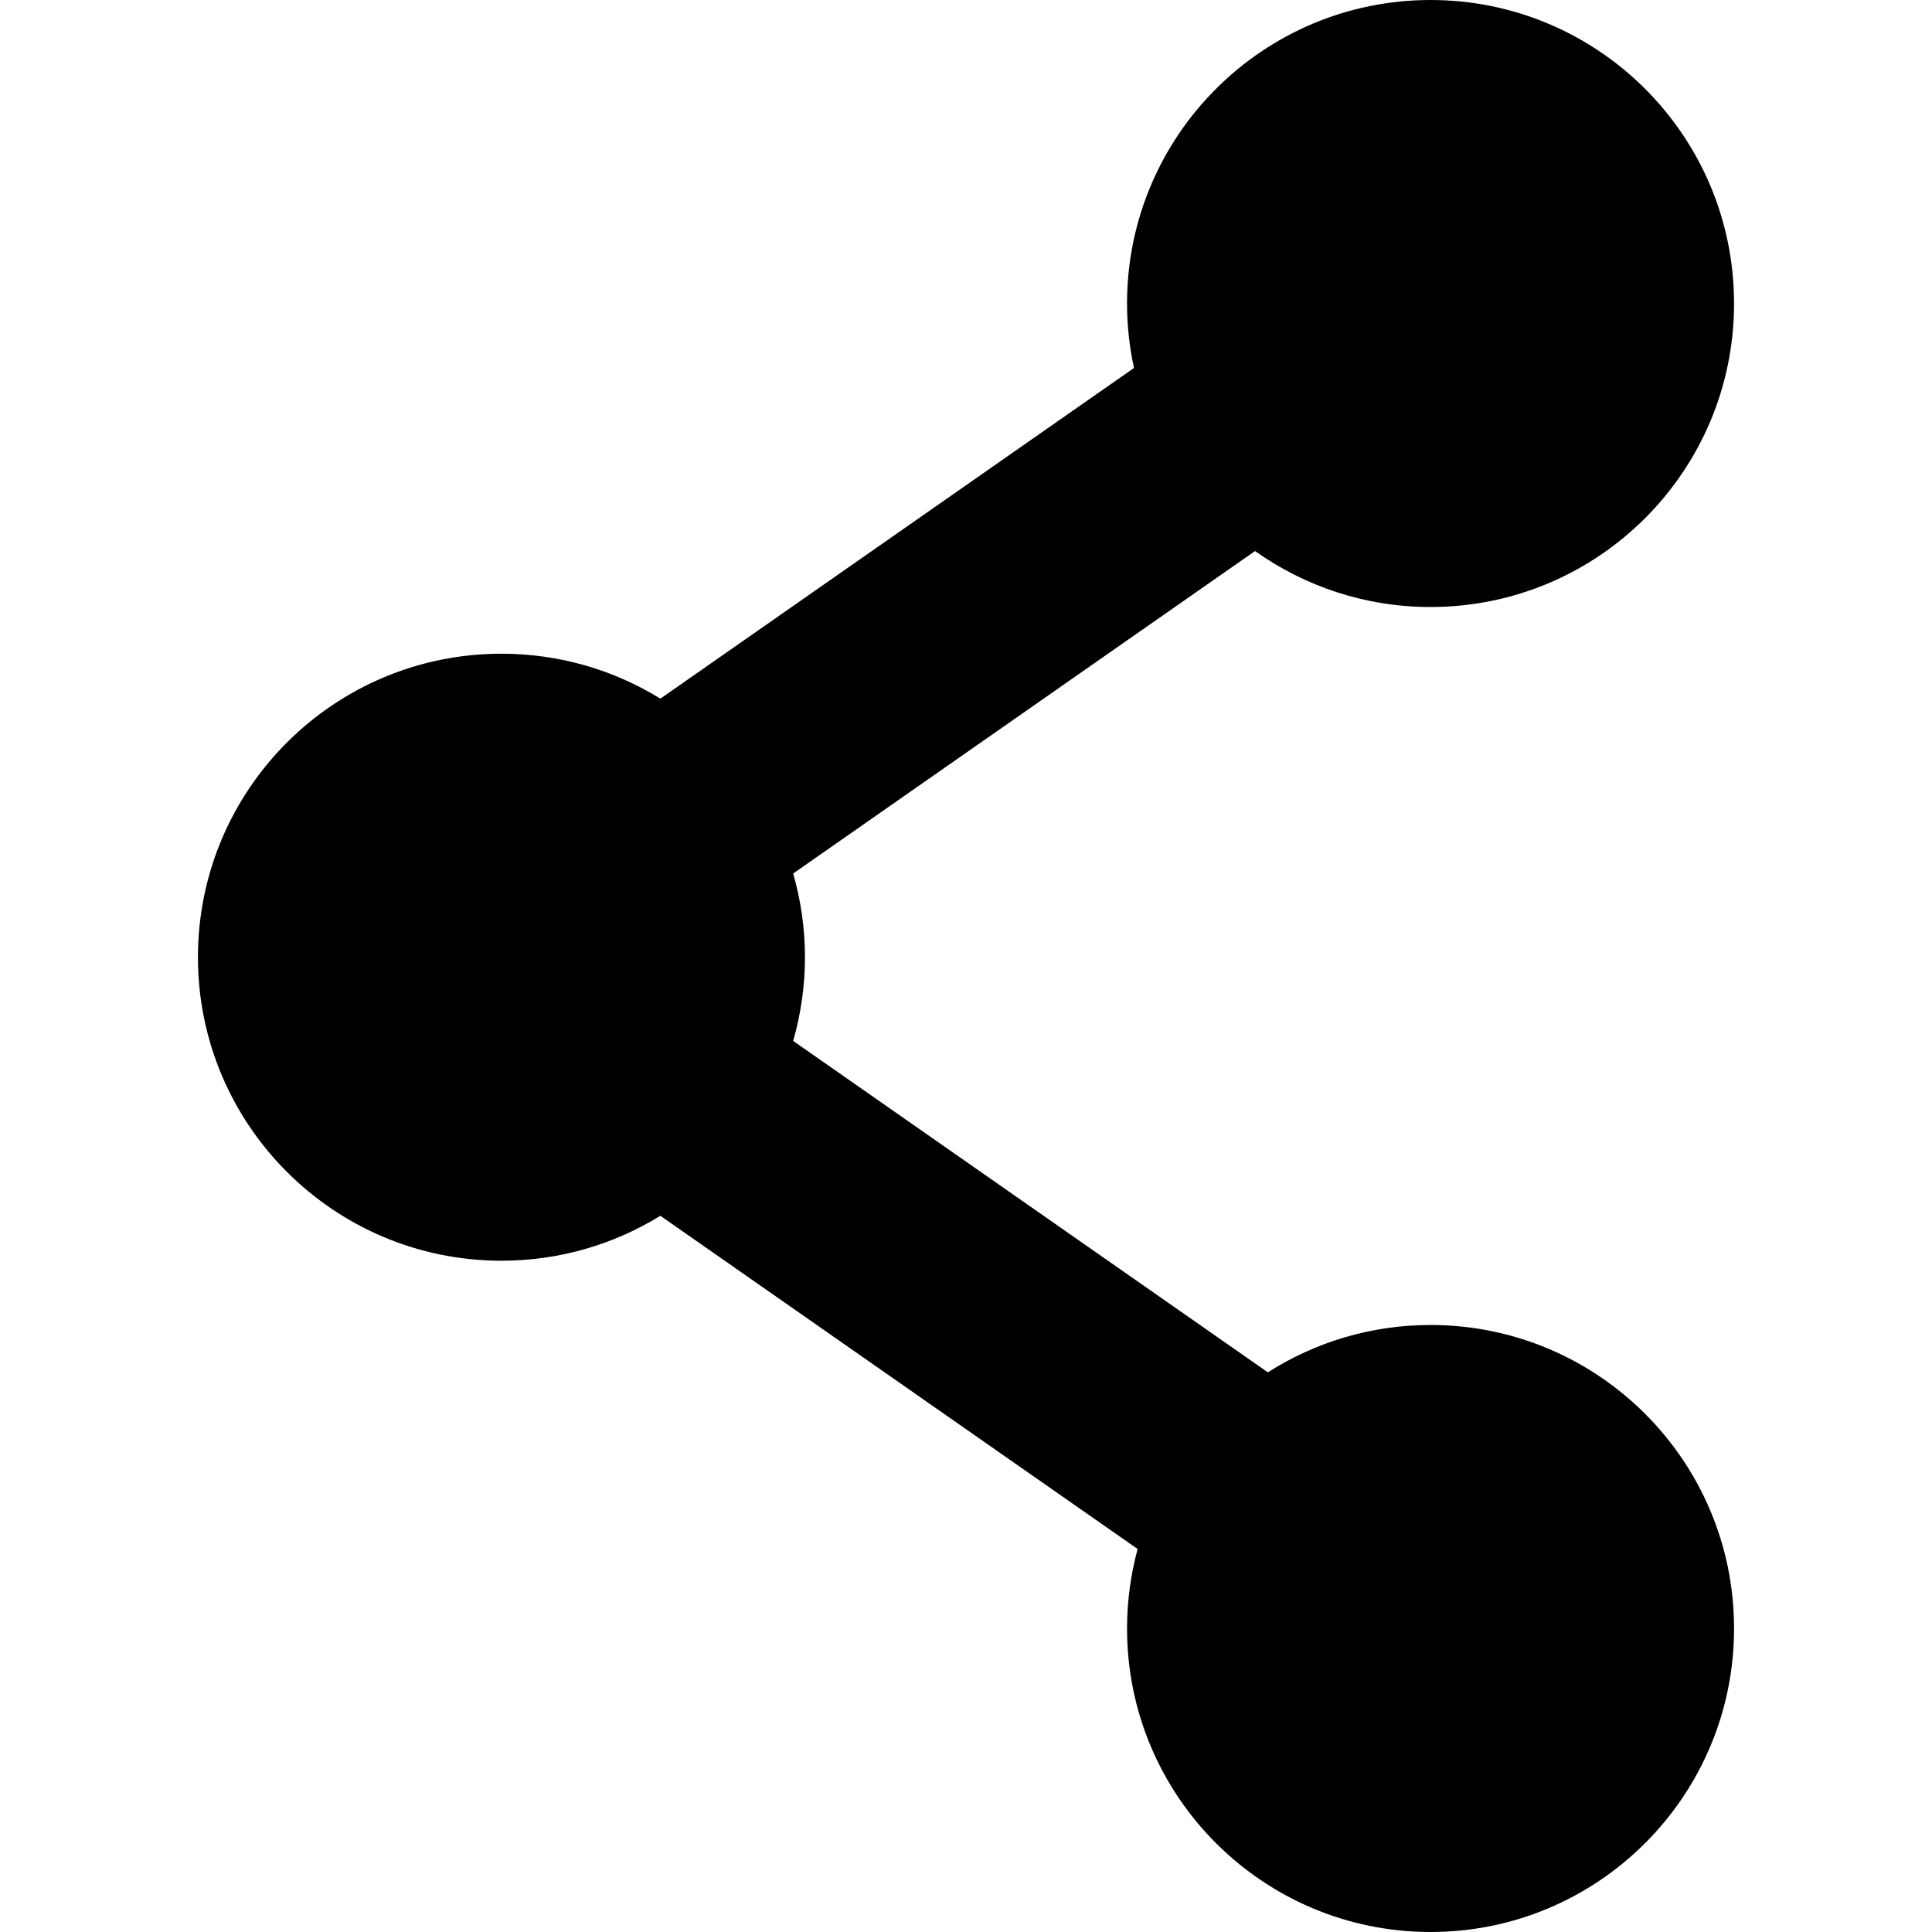
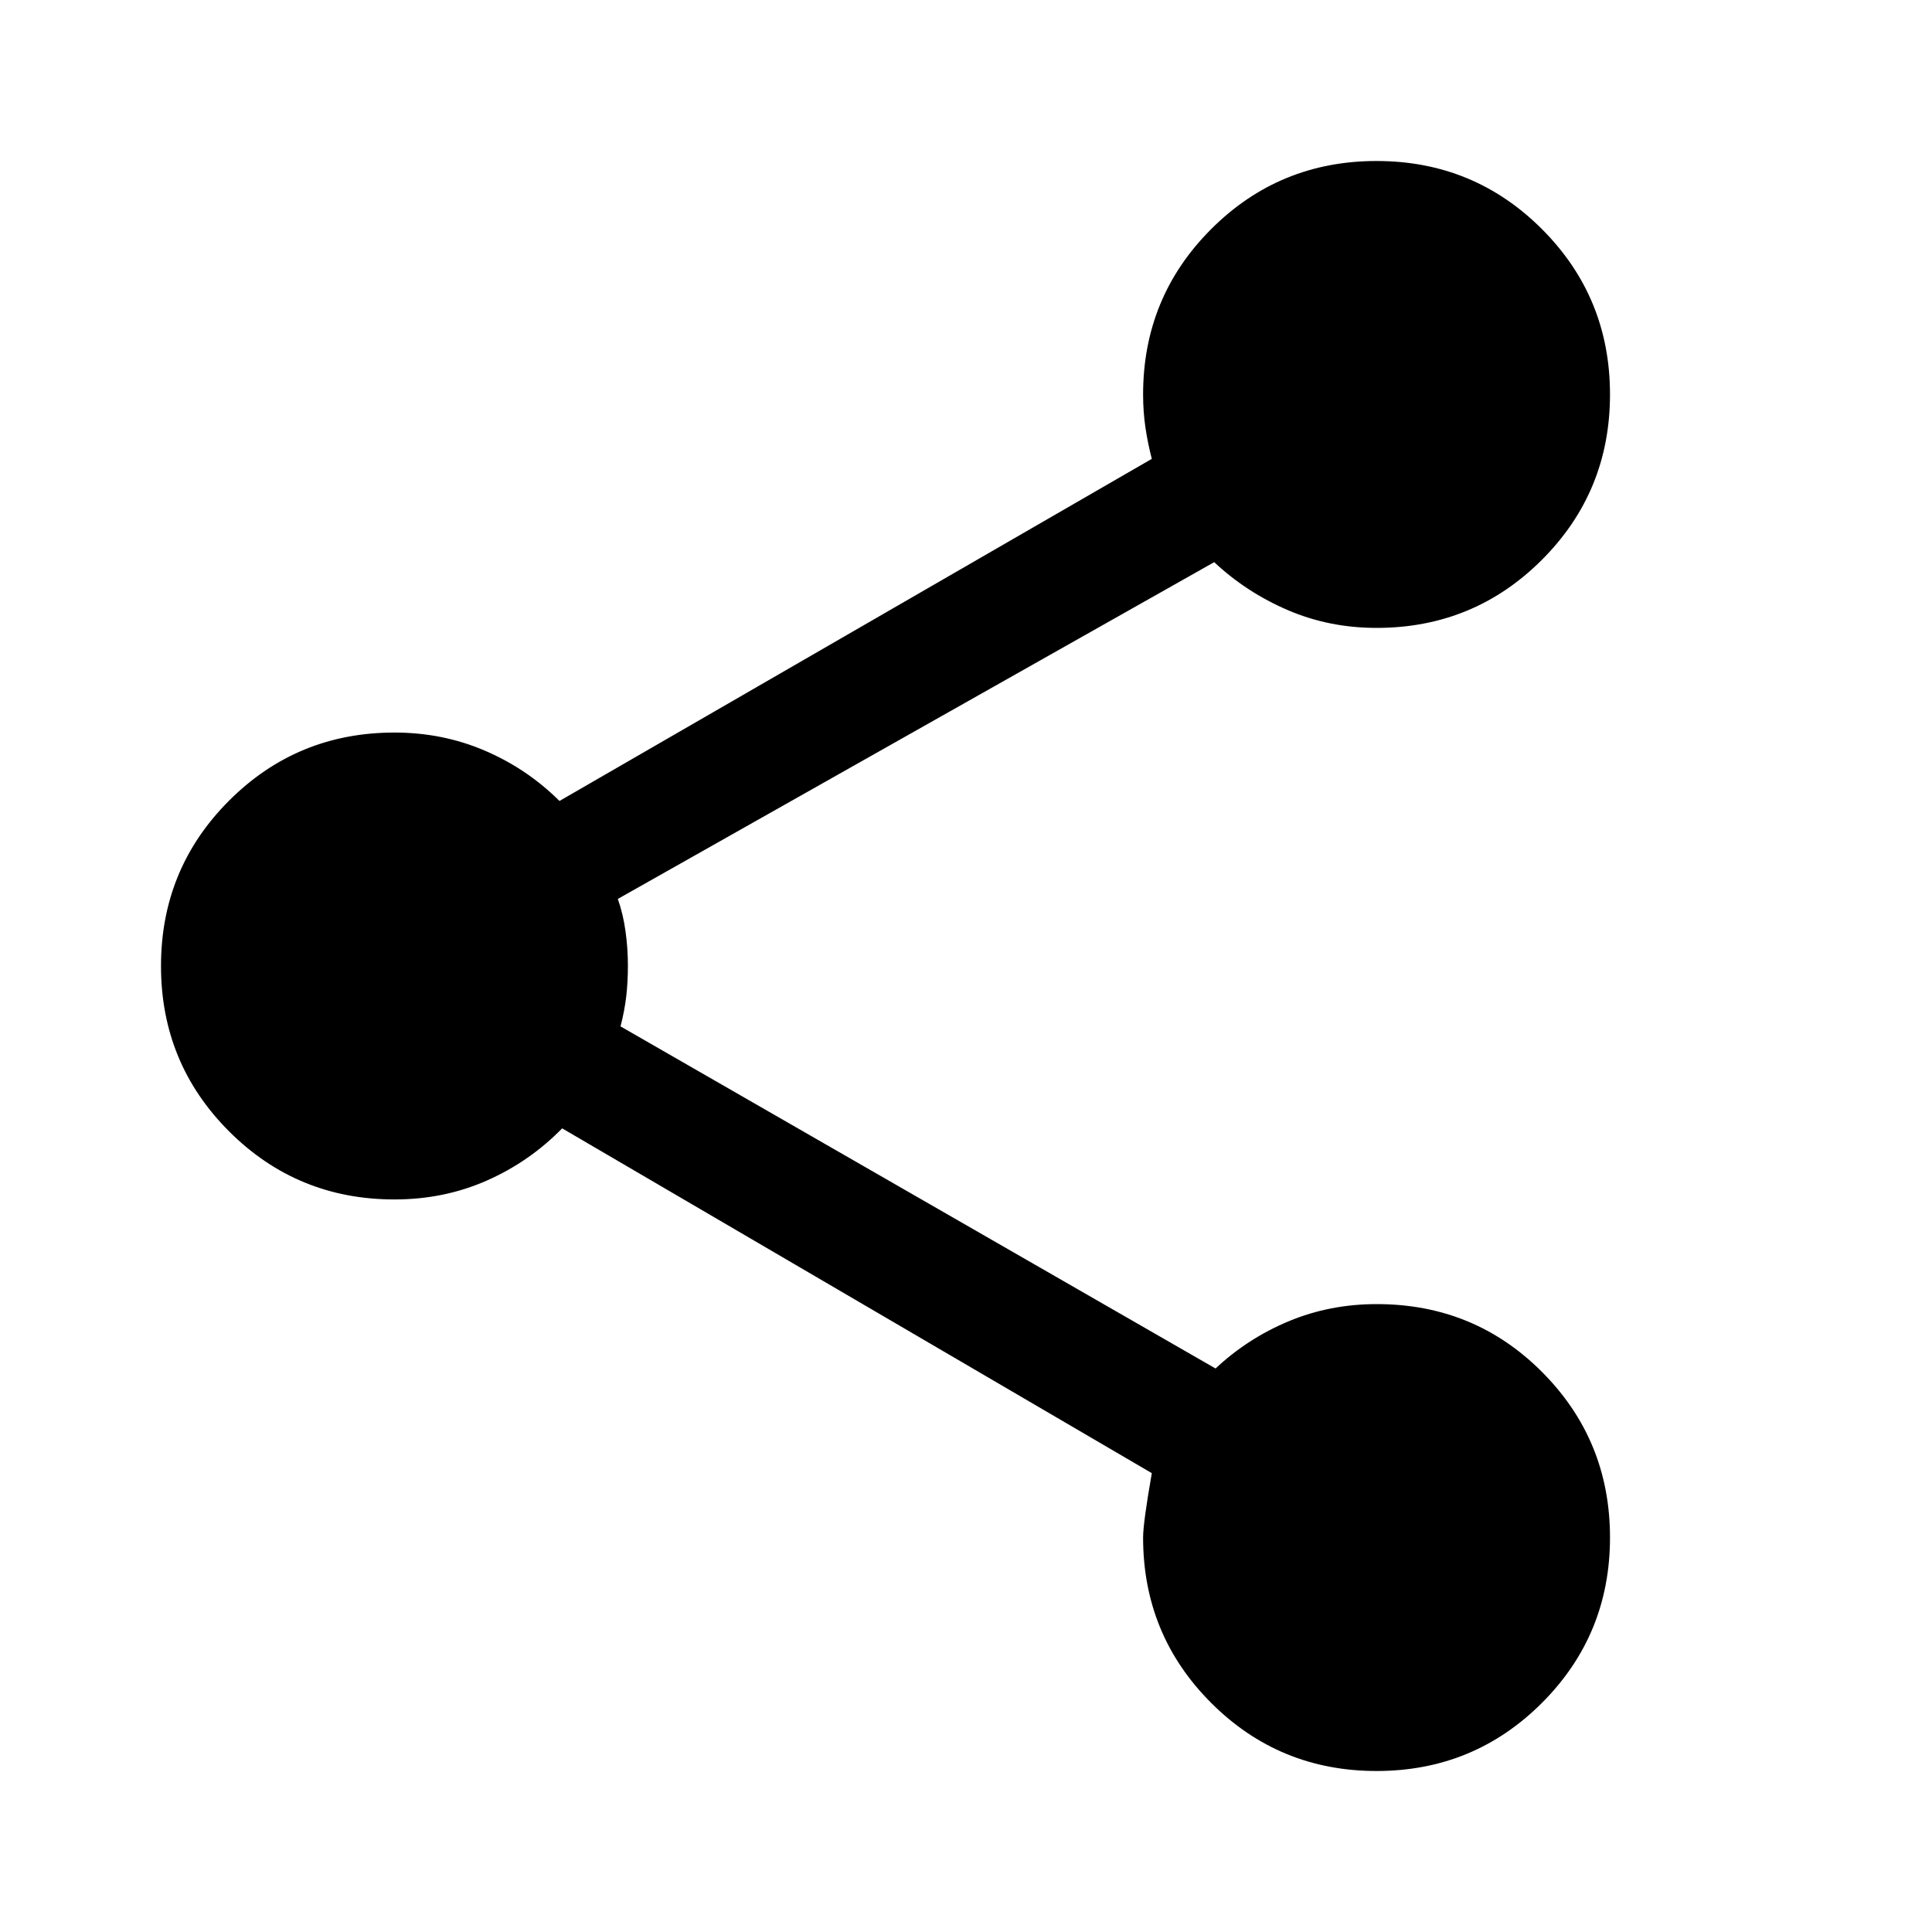
- <svg xmlns="http://www.w3.org/2000/svg" fill="#000000" height="800px" width="800px" version="1.1" id="Layer_1" viewBox="0 0 458.624 458.624" xml:space="preserve">
-   <g>
-     <g>
-       <path d="M339.588,314.529c-14.215,0-27.456,4.133-38.621,11.239l-112.682-78.67c1.809-6.315,2.798-12.976,2.798-19.871    c0-6.896-0.989-13.557-2.798-19.871l109.64-76.547c11.764,8.356,26.133,13.286,41.662,13.286c39.79,0,72.047-32.257,72.047-72.047    C411.634,32.258,379.378,0,339.588,0c-39.79,0-72.047,32.257-72.047,72.047c0,5.255,0.578,10.373,1.646,15.308l-112.424,78.491    c-10.974-6.759-23.892-10.666-37.727-10.666c-39.79,0-72.047,32.257-72.047,72.047s32.256,72.047,72.047,72.047    c13.834,0,26.753-3.907,37.727-10.666l113.292,79.097c-1.629,6.017-2.514,12.34-2.514,18.872c0,39.79,32.257,72.047,72.047,72.047    c39.79,0,72.047-32.257,72.047-72.047C411.635,346.787,379.378,314.529,339.588,314.529z" />
-     </g>
-   </g>
+ <svg xmlns="http://www.w3.org/2000/svg" height="24px" viewBox="0 -960 960 960" width="24px" fill="#e8">
+   <path d="M684-80q-48.33 0-82.17-33.83Q568-147.67 568-196q0-7.33 4.33-32l-293-171.33q-16.18 16.56-37.42 25.94Q220.67-364 196-364q-48.33 0-82.17-33.83Q80-431.67 80-480t33.83-82.17Q147.67-596 196-596q24 0 45 9.03T278-562l294.33-170q-2-7.67-3.16-15.5Q568-755.33 568-764q0-48.33 33.83-82.17Q635.67-880 684-880t82.17 33.83Q800-812.33 800-764t-33.83 82.17Q732.33-648 684-648q-23.52 0-44.09-8.83-20.58-8.84-36.58-23.84L307-513.33q2.67 7.66 3.83 16.16 1.17 8.5 1.17 16.84 0 8.33-.83 15.5-.84 7.16-2.84 14.83L604-280q16-15 36.4-23.5 20.39-8.5 43.7-8.5 48.57 0 82.23 33.83Q800-244.33 800-196t-33.83 82.17Q732.33-80 684-80Z" />
</svg>
